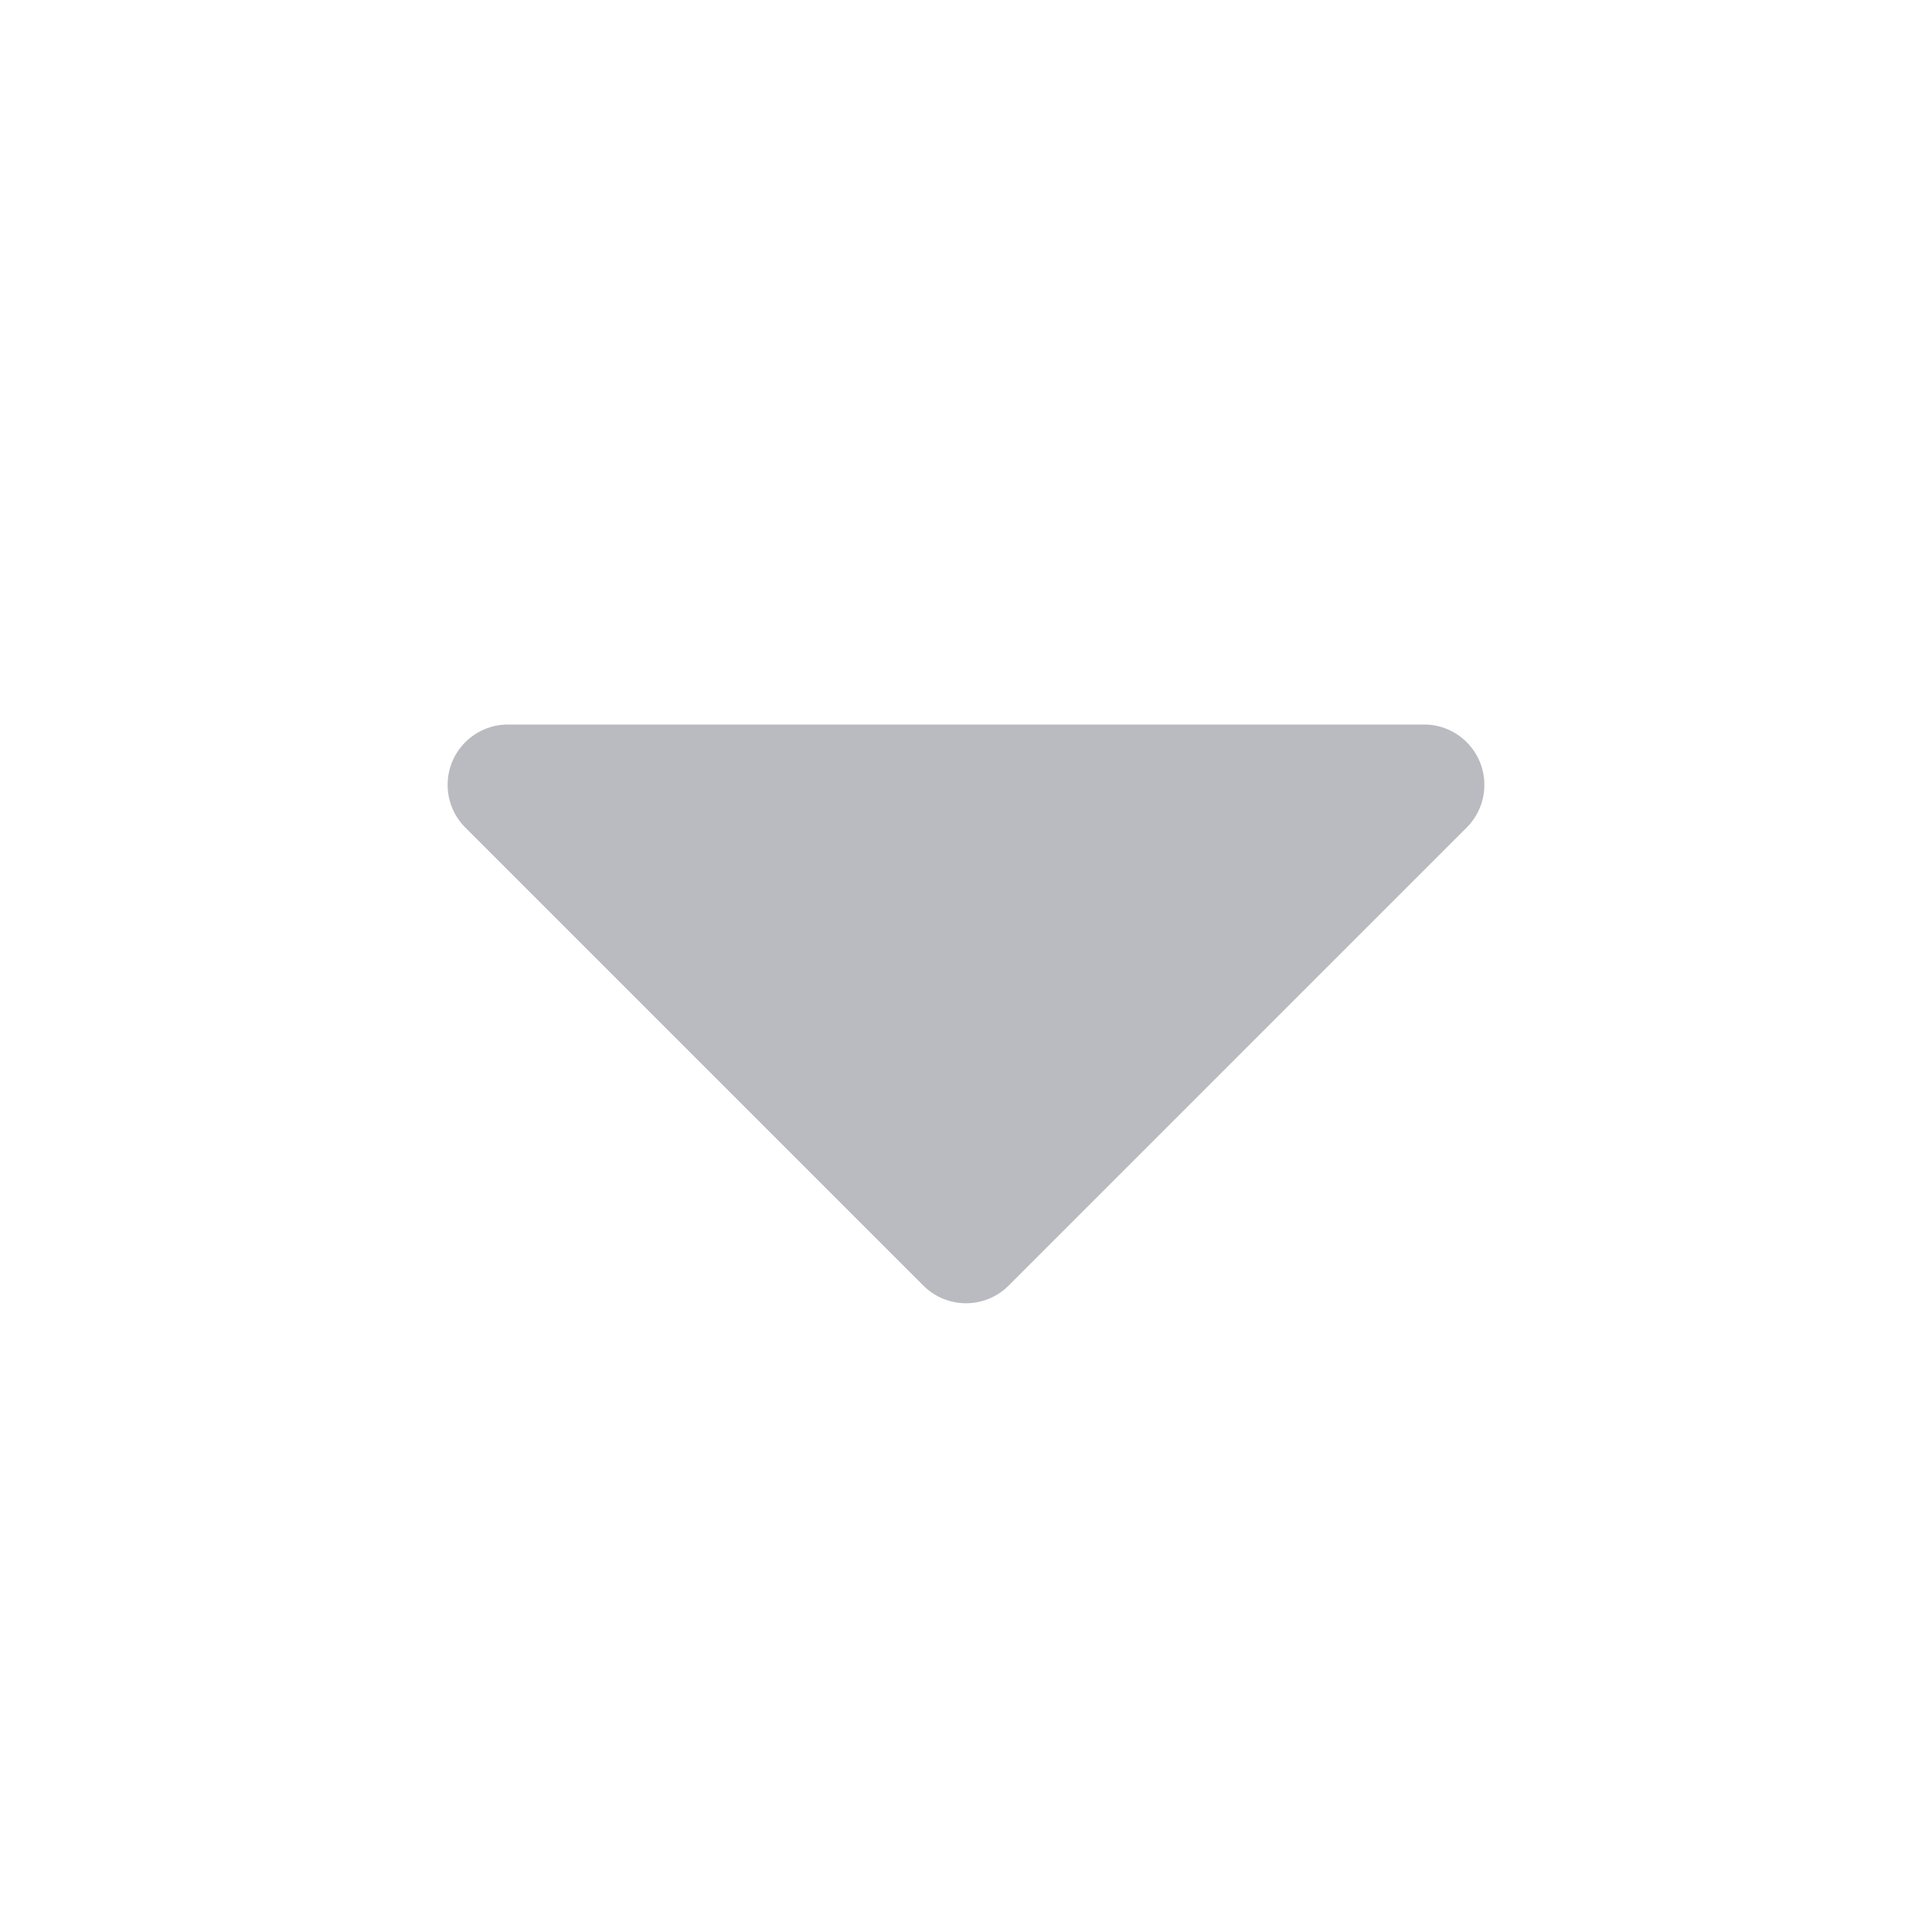
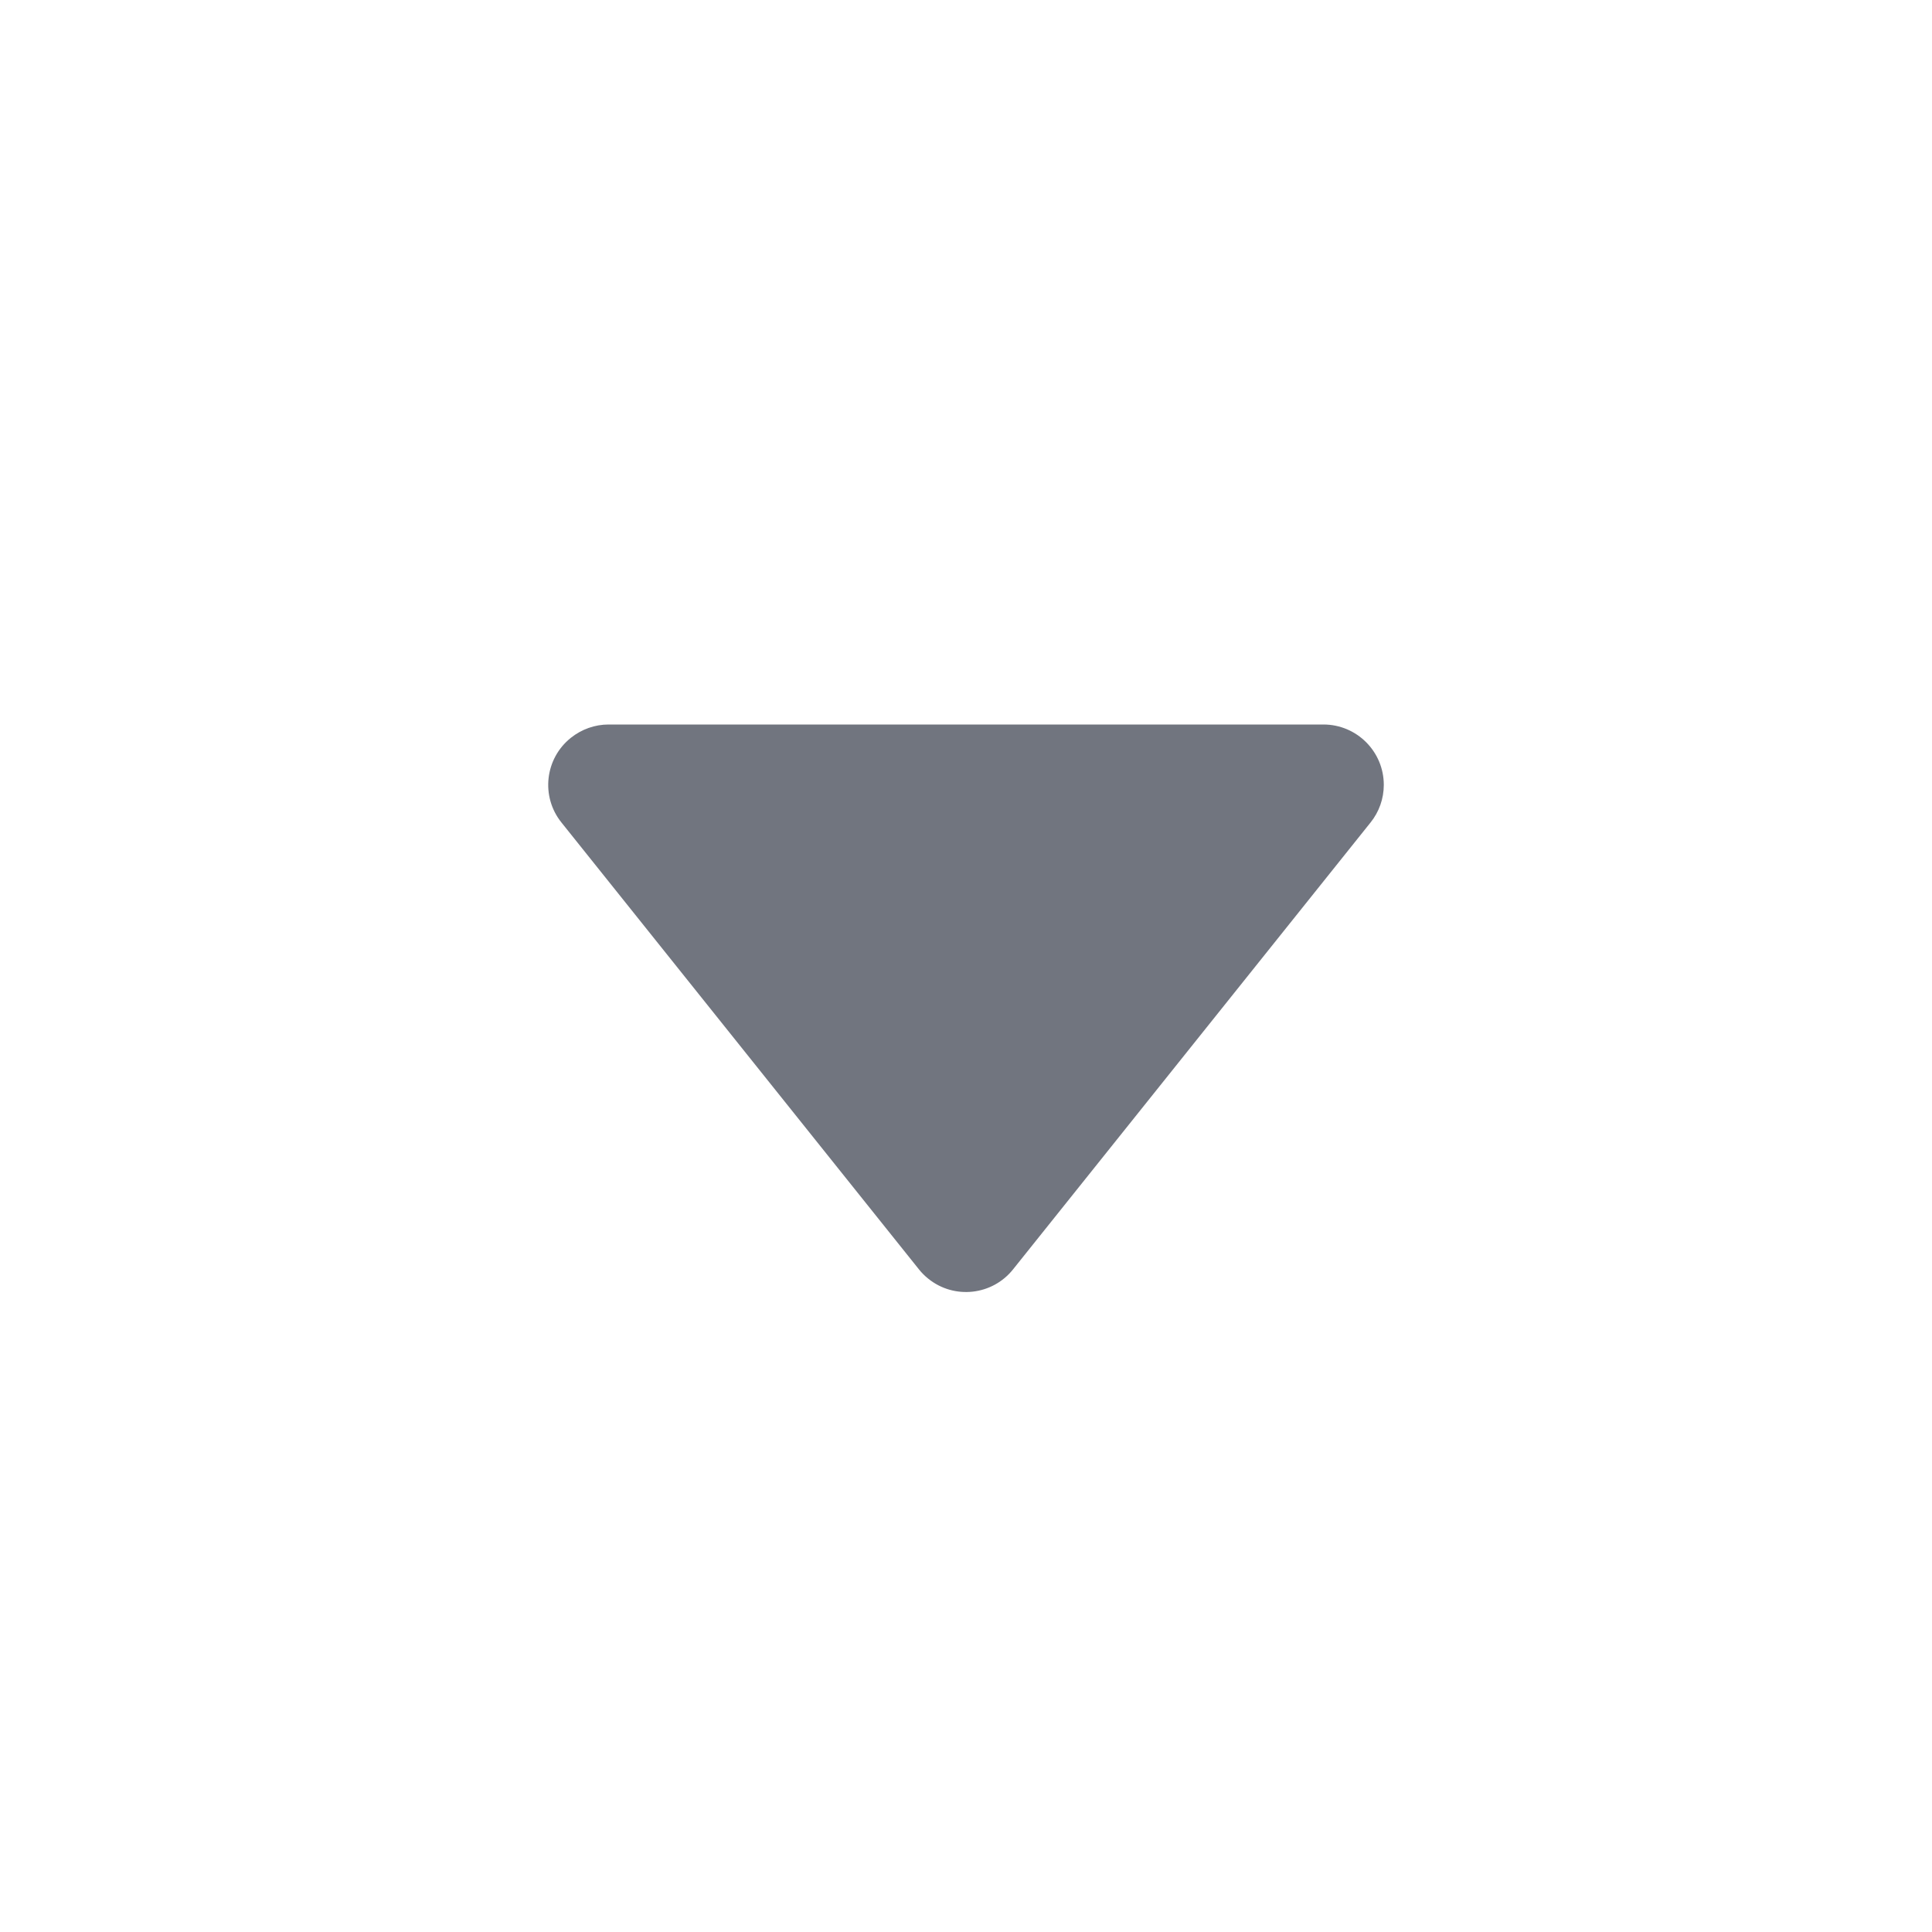
<svg xmlns="http://www.w3.org/2000/svg" width="16px" height="16px" viewBox="0 0 16 16" version="1.1">
-   <g id="下拉箭头/实心/展开" stroke="none" stroke-width="1" fill="none" fill-rule="evenodd">
-     <path d="M12.146,6.854 L8.354,10.646 C8.158,10.842 7.842,10.842 7.646,10.646 L3.854,6.854 C3.658,6.658 3.658,6.342 3.854,6.146 C3.947,6.053 4.074,6 4.207,6 L11.793,6 C12.069,6 12.293,6.224 12.293,6.5 C12.293,6.633 12.24,6.76 12.146,6.854 Z" id="矩形备份-34" fill="#BABBC0" fill-rule="nonzero" />
+   <g id="icon-icon-select-arrow" stroke="none" stroke-width="1" fill="none" fill-rule="evenodd">
+     <path d="M11.35,6.812 L8.39,10.512 C8.218,10.728 7.903,10.763 7.688,10.59 C7.659,10.567 7.633,10.541 7.61,10.512 L4.65,6.812 C4.477,6.597 4.512,6.282 4.728,6.11 C4.817,6.039 4.927,6 5.04,6 L10.96,6 C11.236,6 11.46,6.224 11.46,6.5 C11.46,6.614 11.421,6.724 11.35,6.812 Z" id="矩形" fill="#71757F" />
  </g>
</svg>
